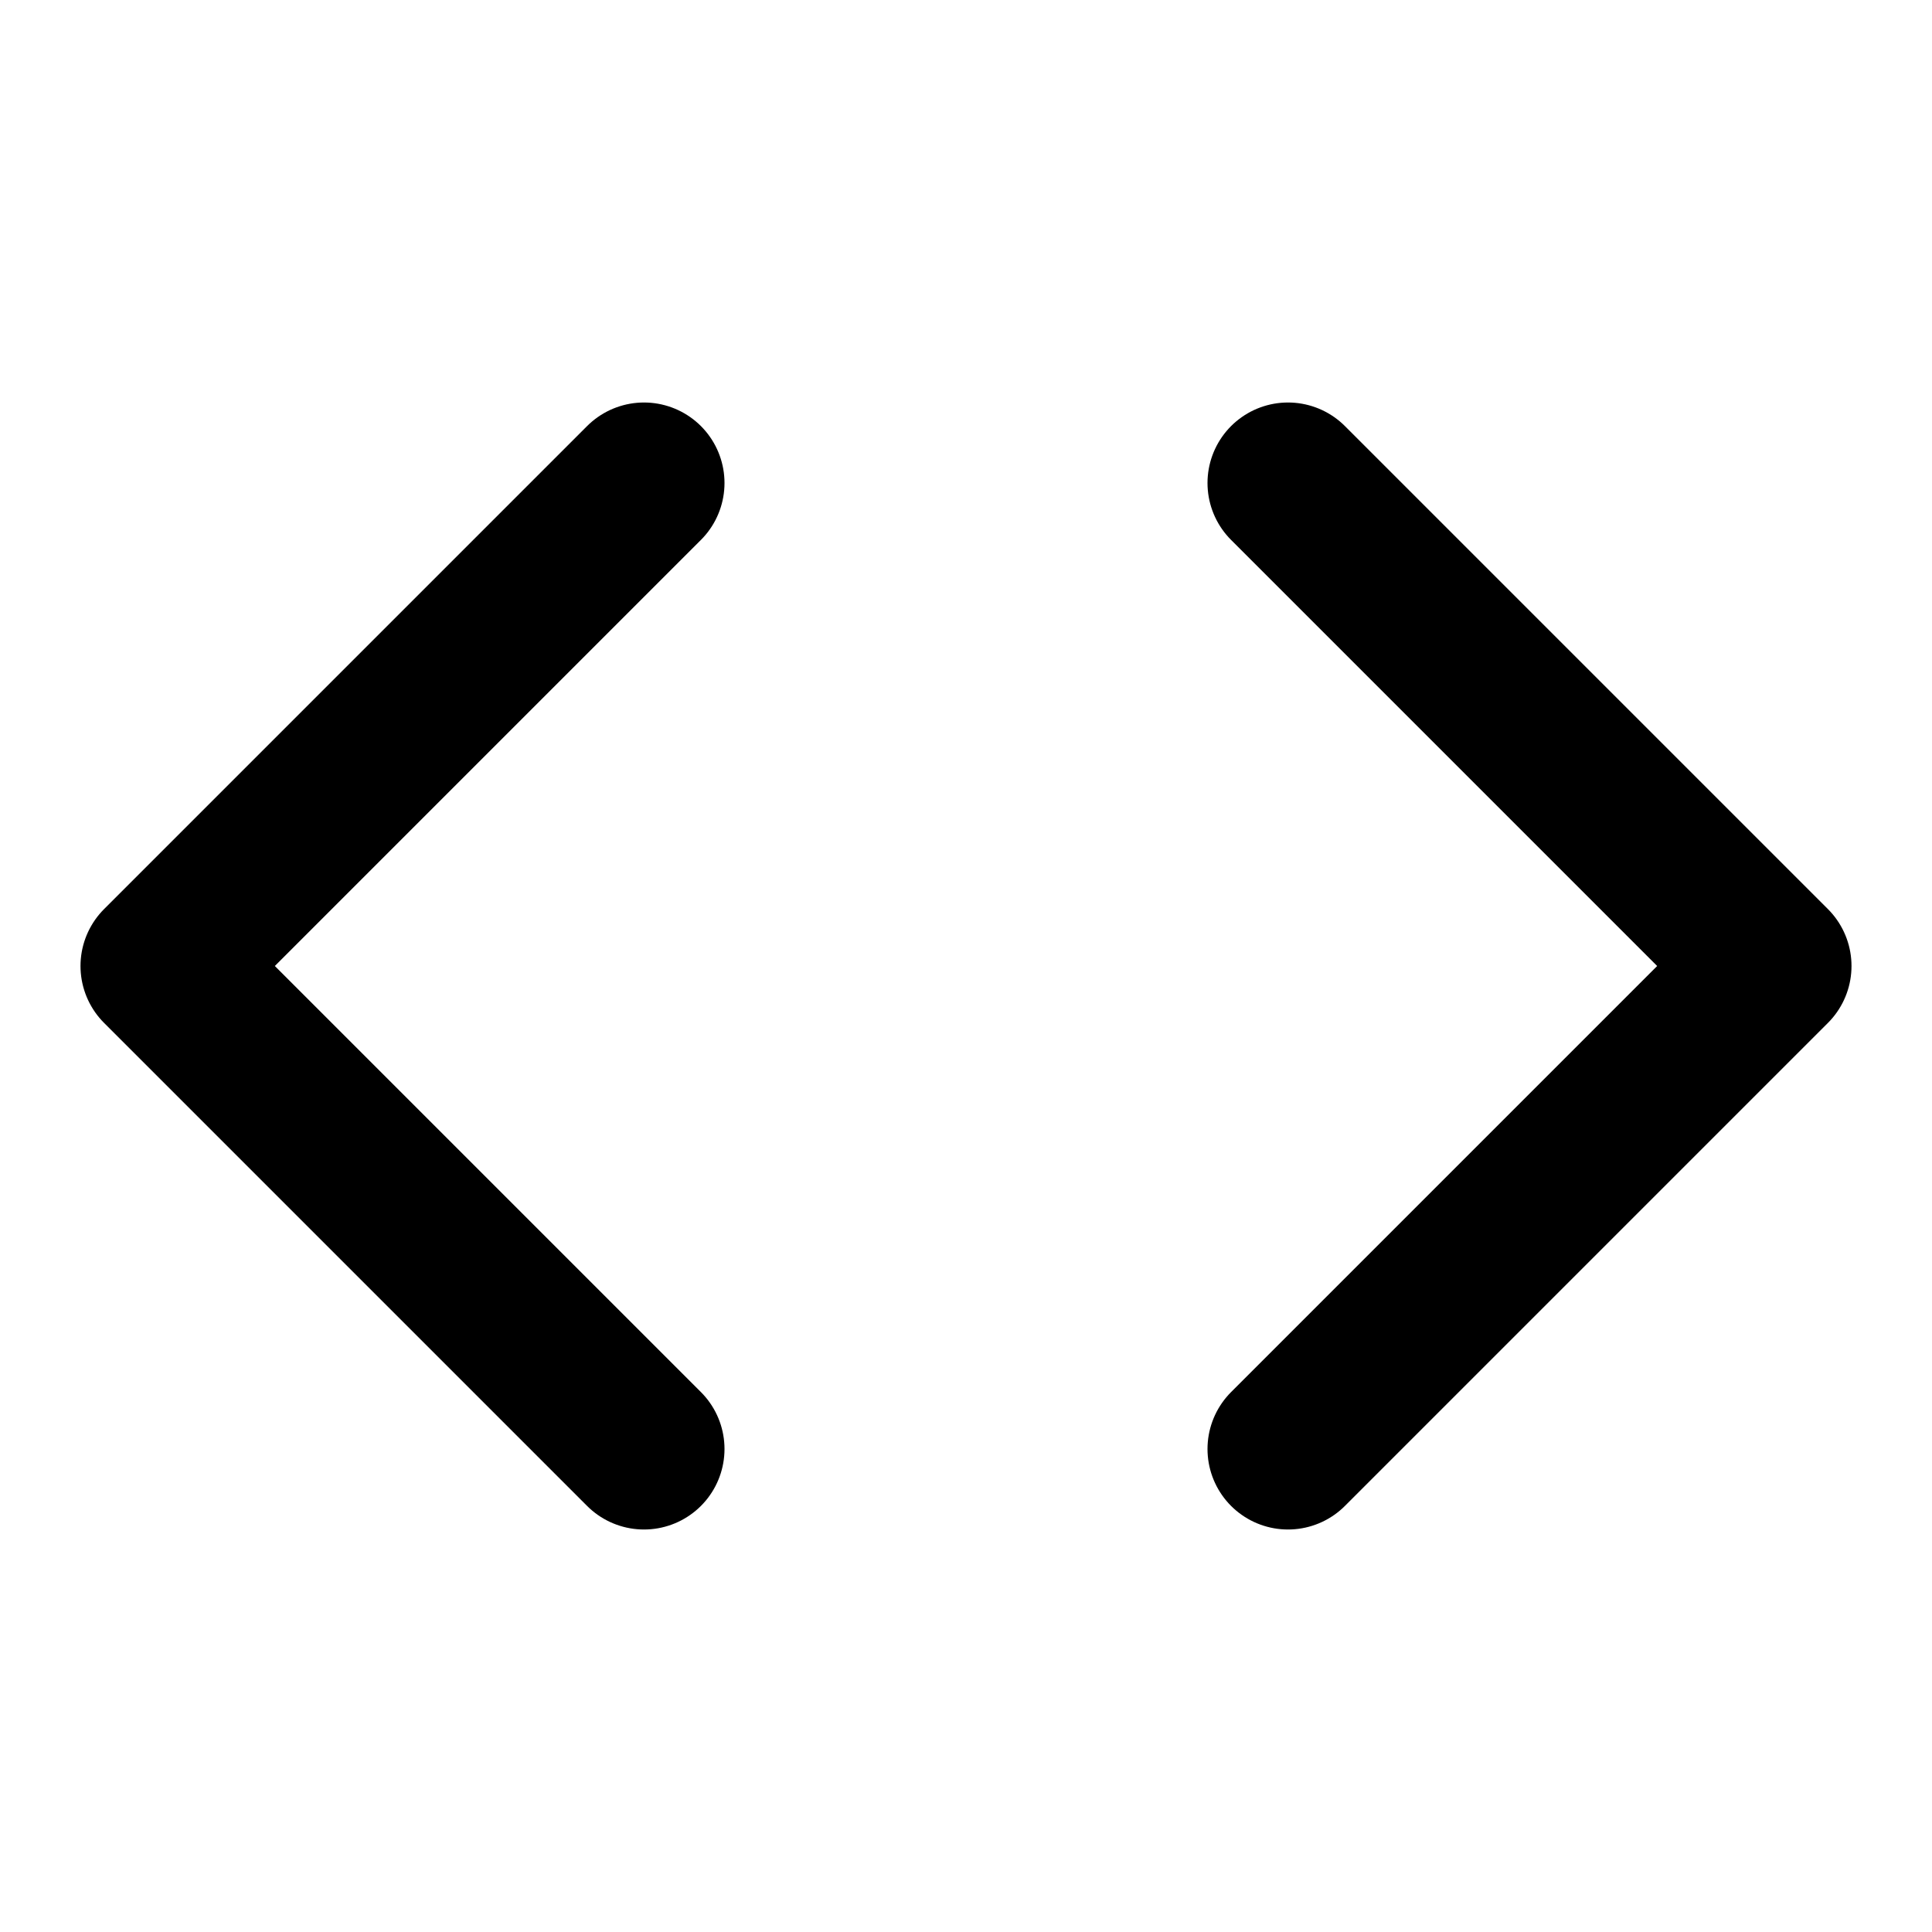
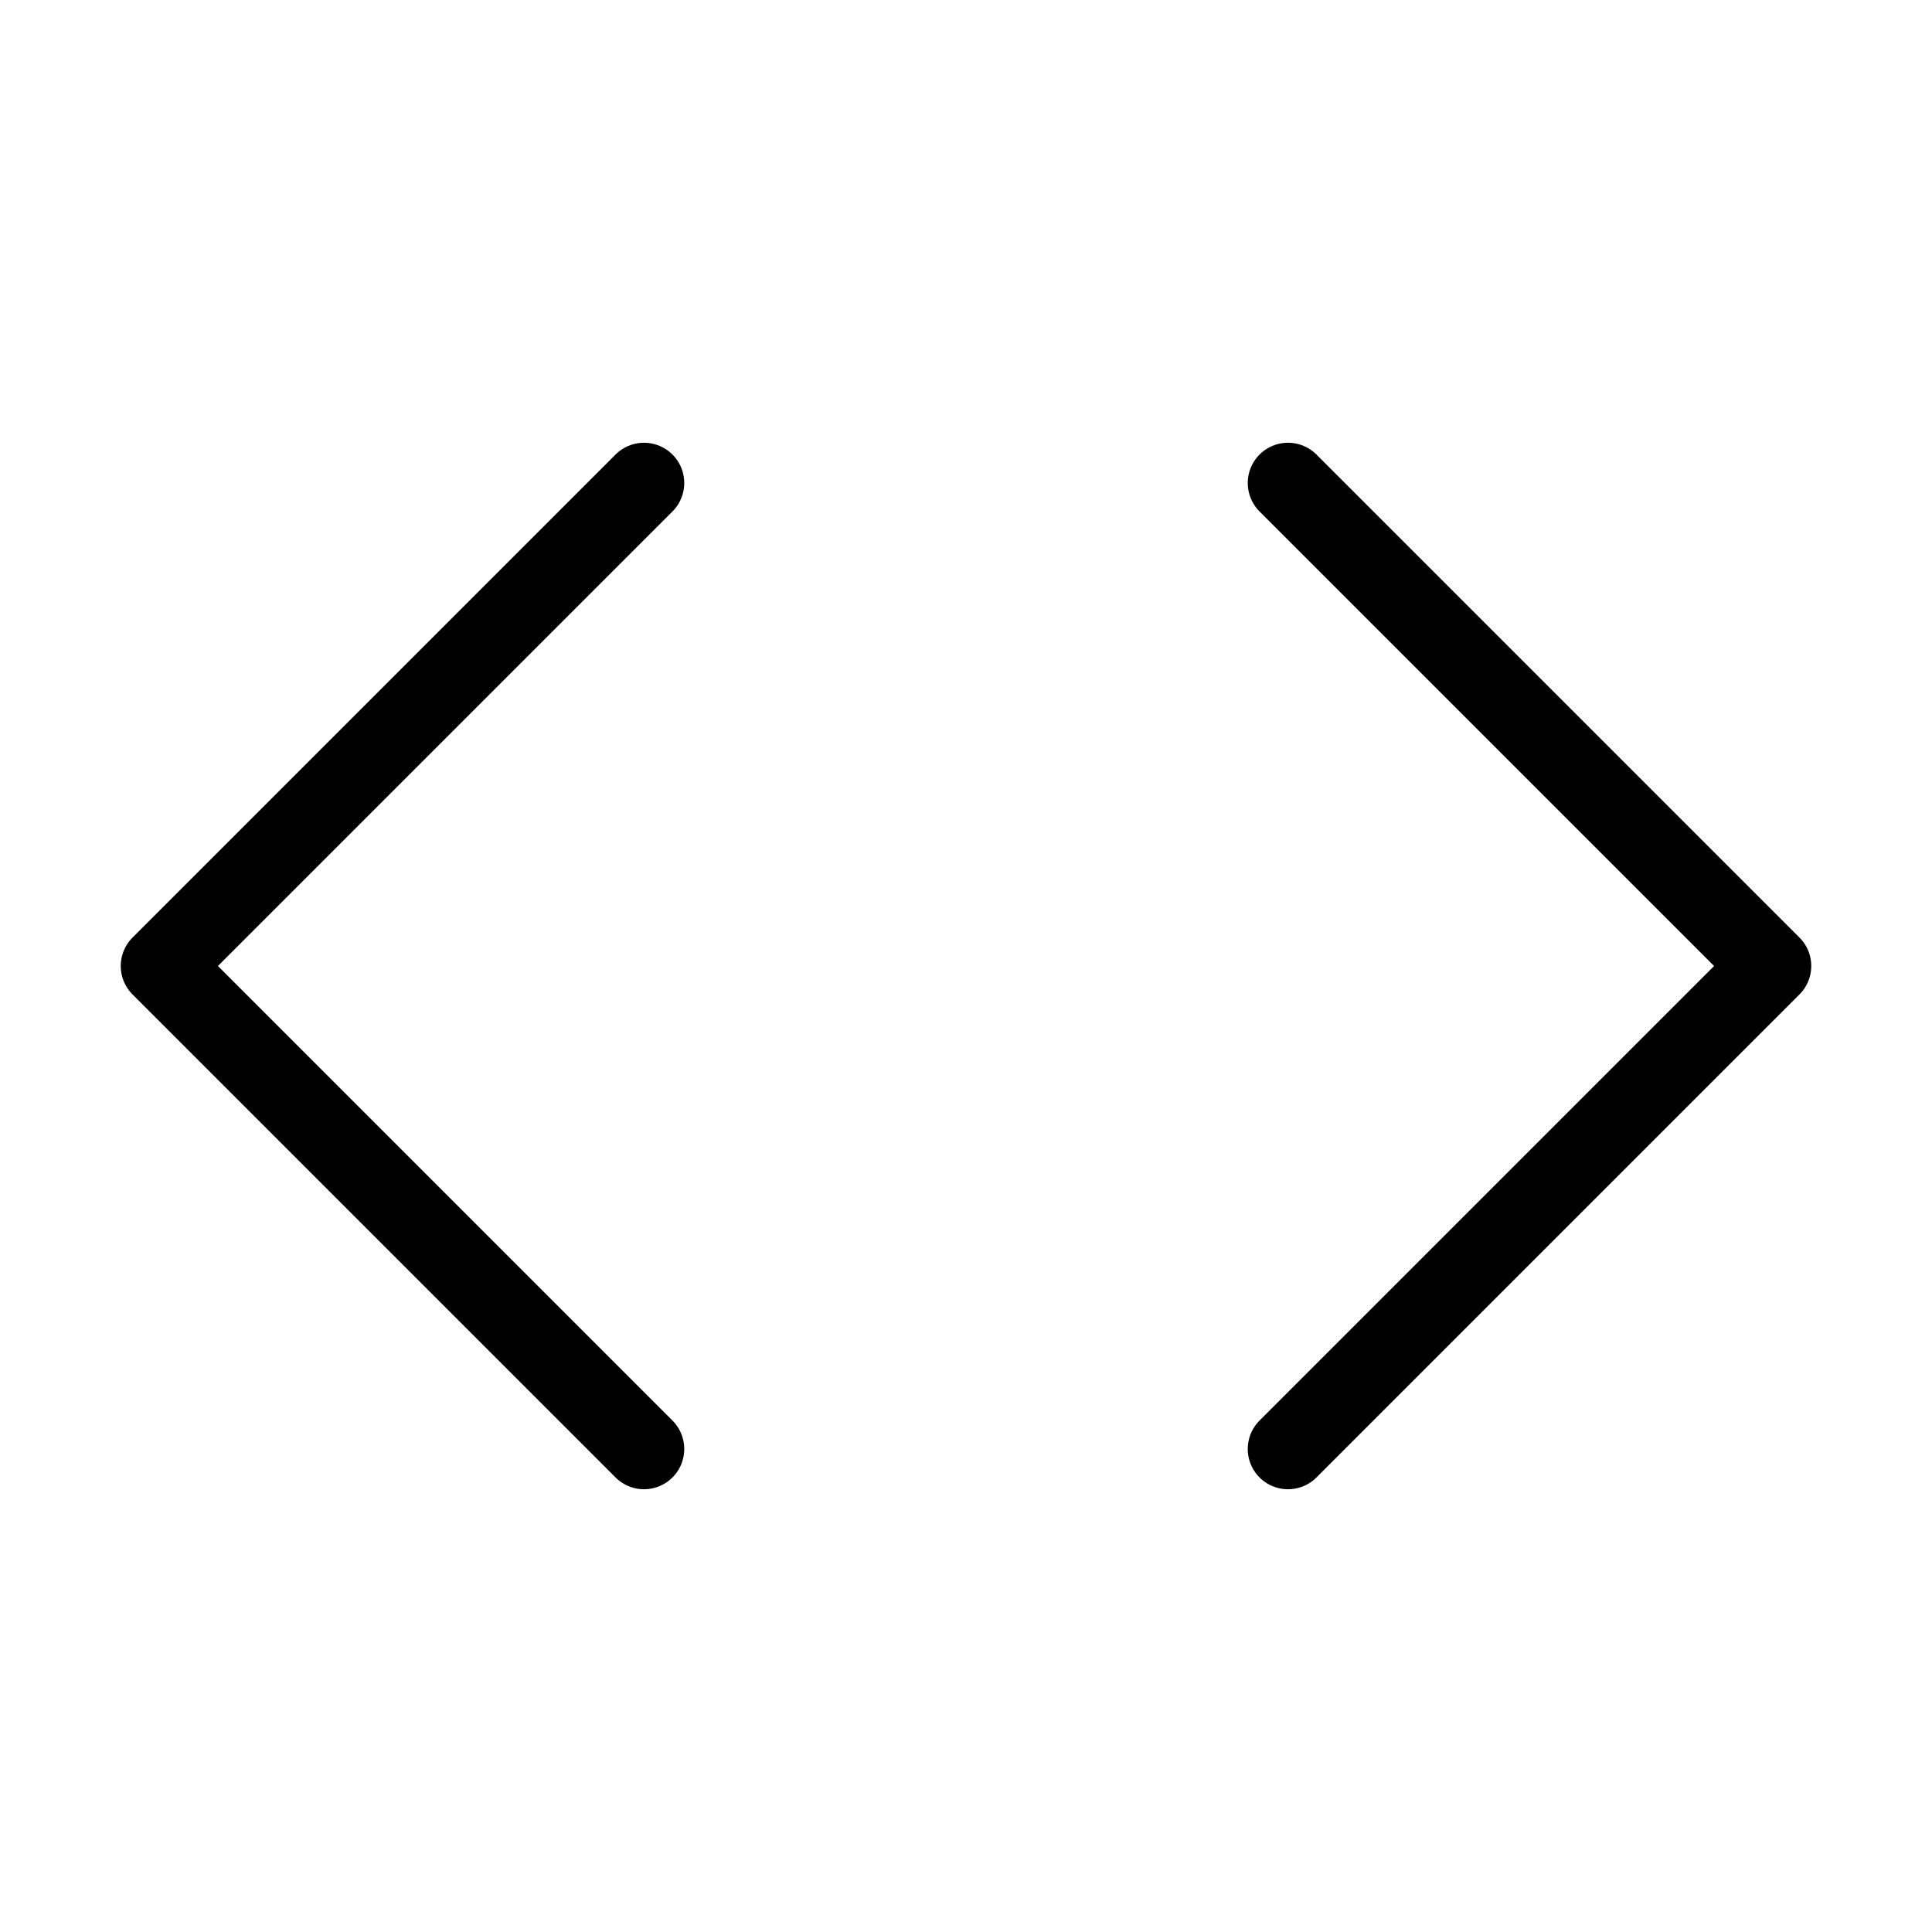
- <svg xmlns="http://www.w3.org/2000/svg" width="24" height="24" viewBox="0 0 24 24" fill="none" stroke="currentColor" stroke-width="2" stroke-linecap="round" stroke-linejoin="round">
+ <svg xmlns="http://www.w3.org/2000/svg" width="24" height="24" viewBox="0 0 24 24" fill="none" stroke="currentColor" stroke-linecap="round" stroke-linejoin="round">
  <polyline points="16 18 22 12 16 6" />
  <polyline points="8 6 2 12 8 18" />
</svg>
